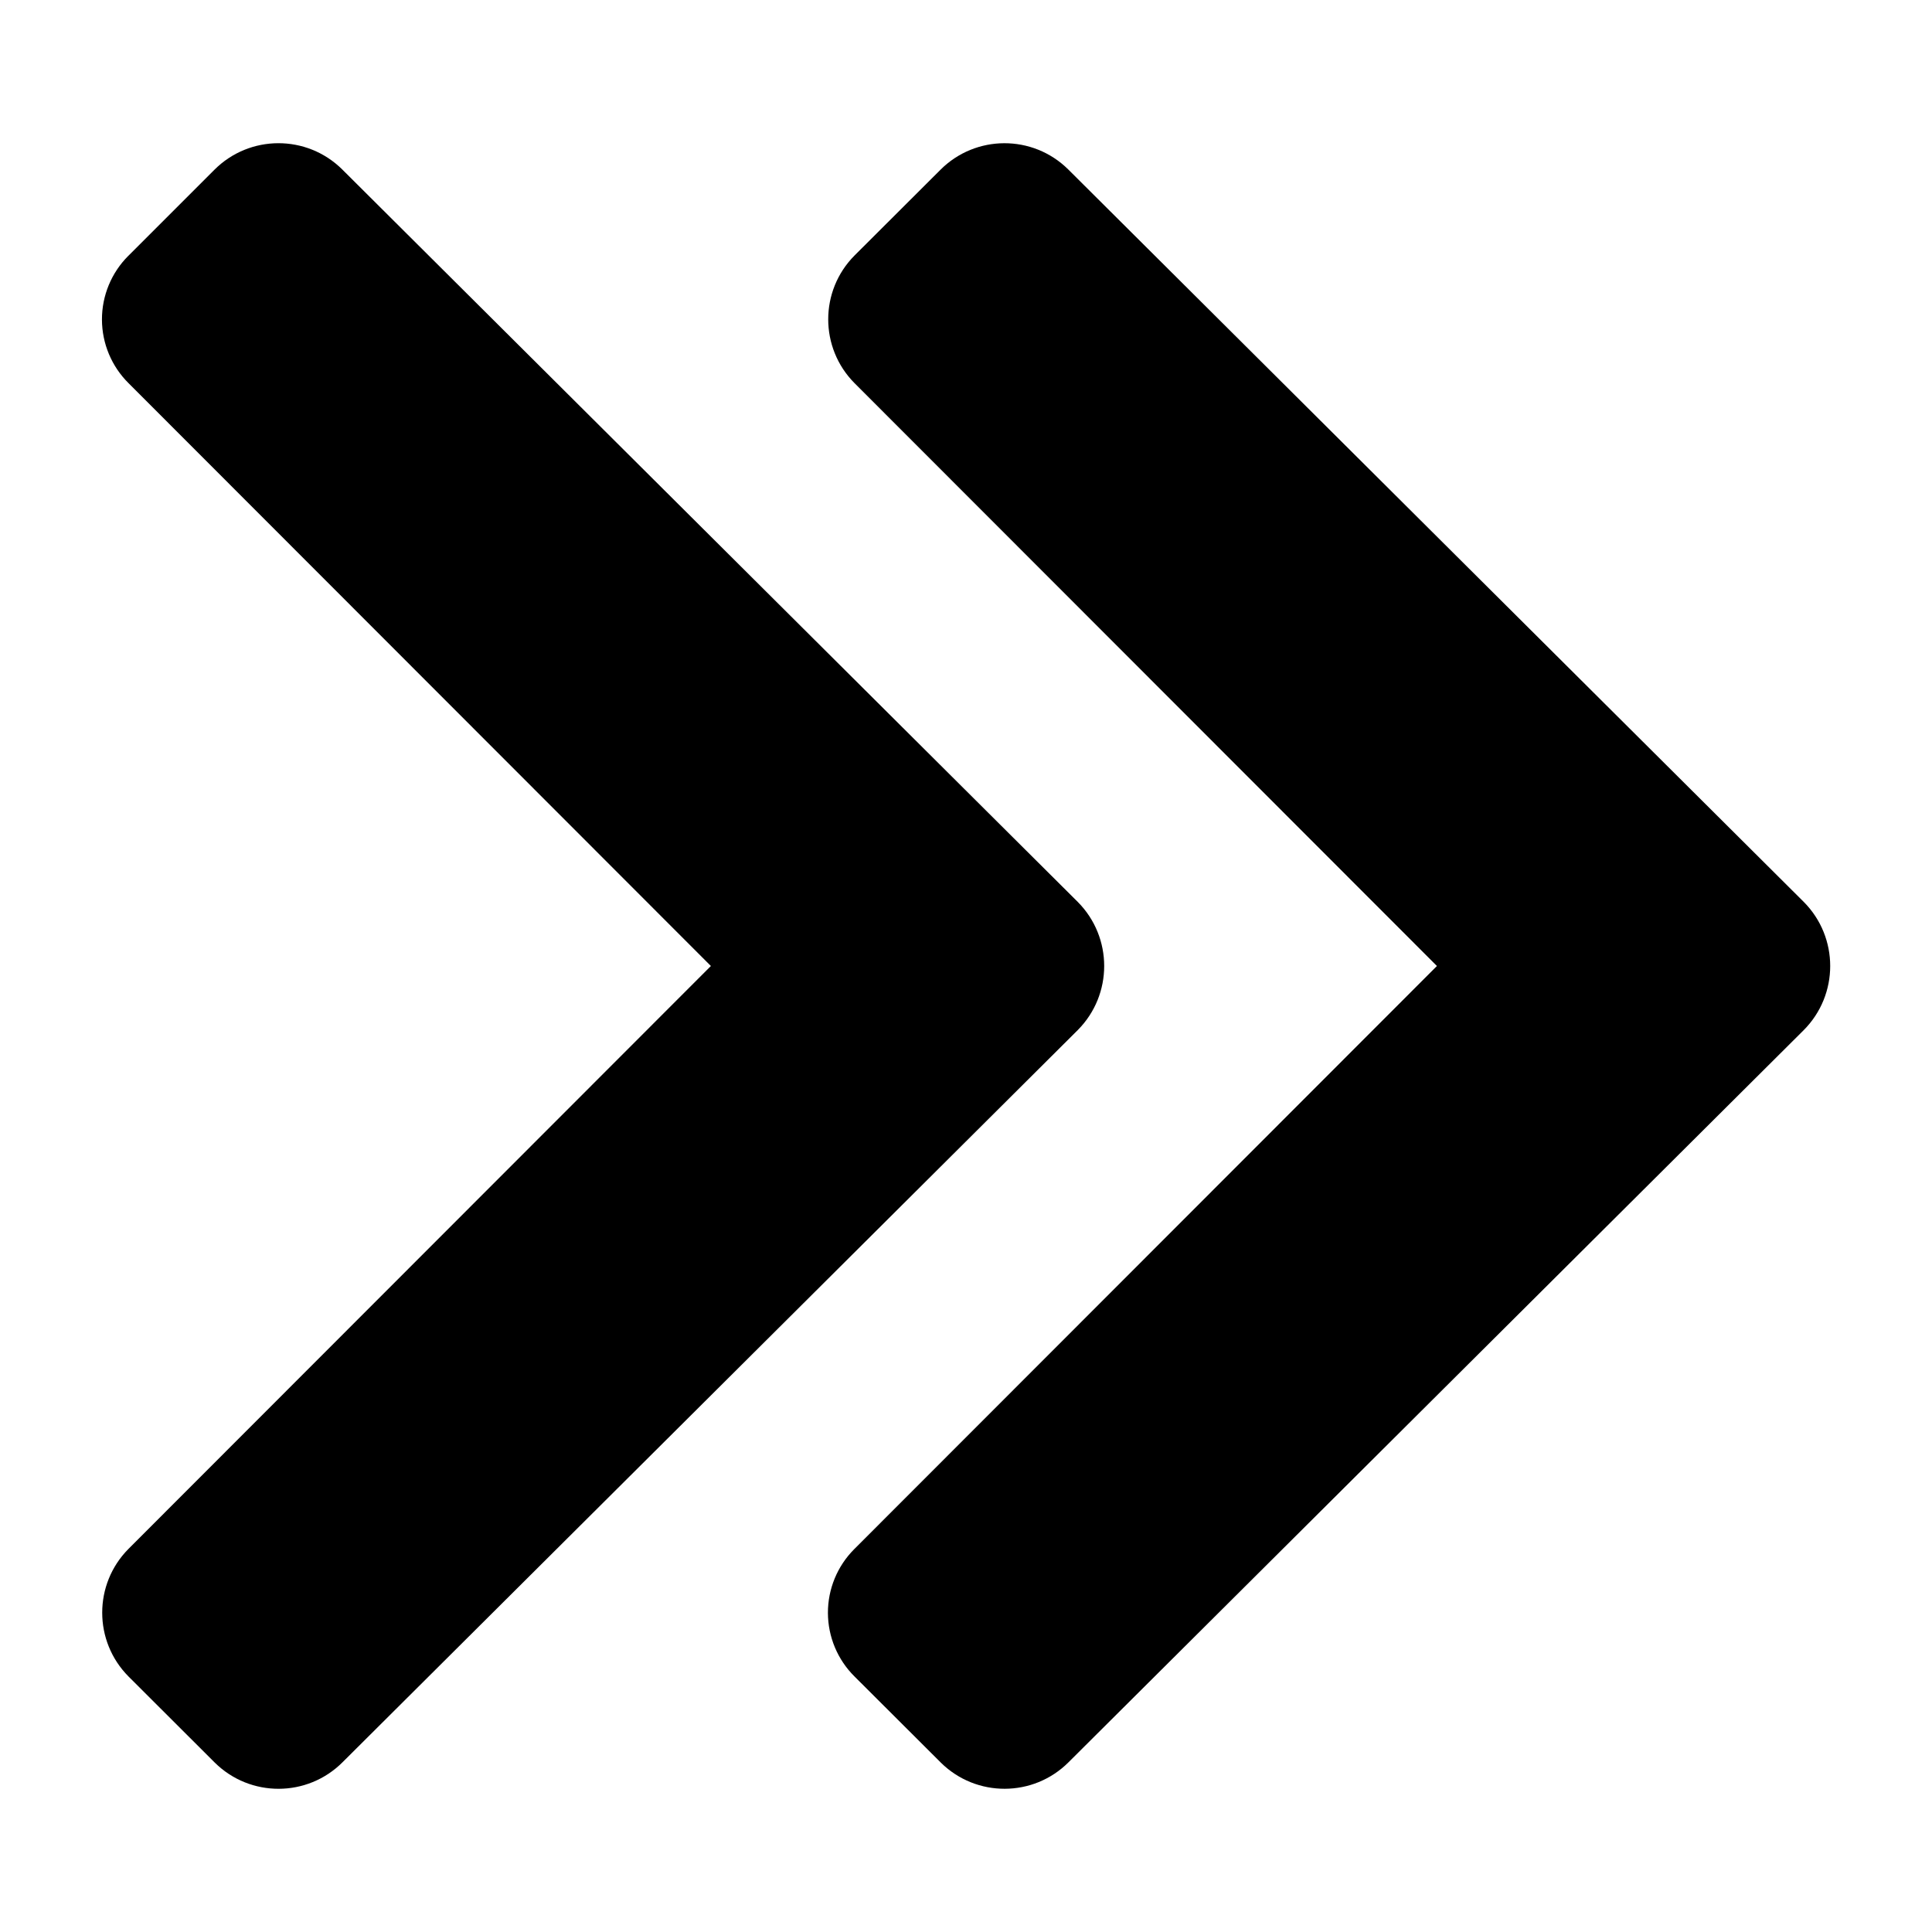
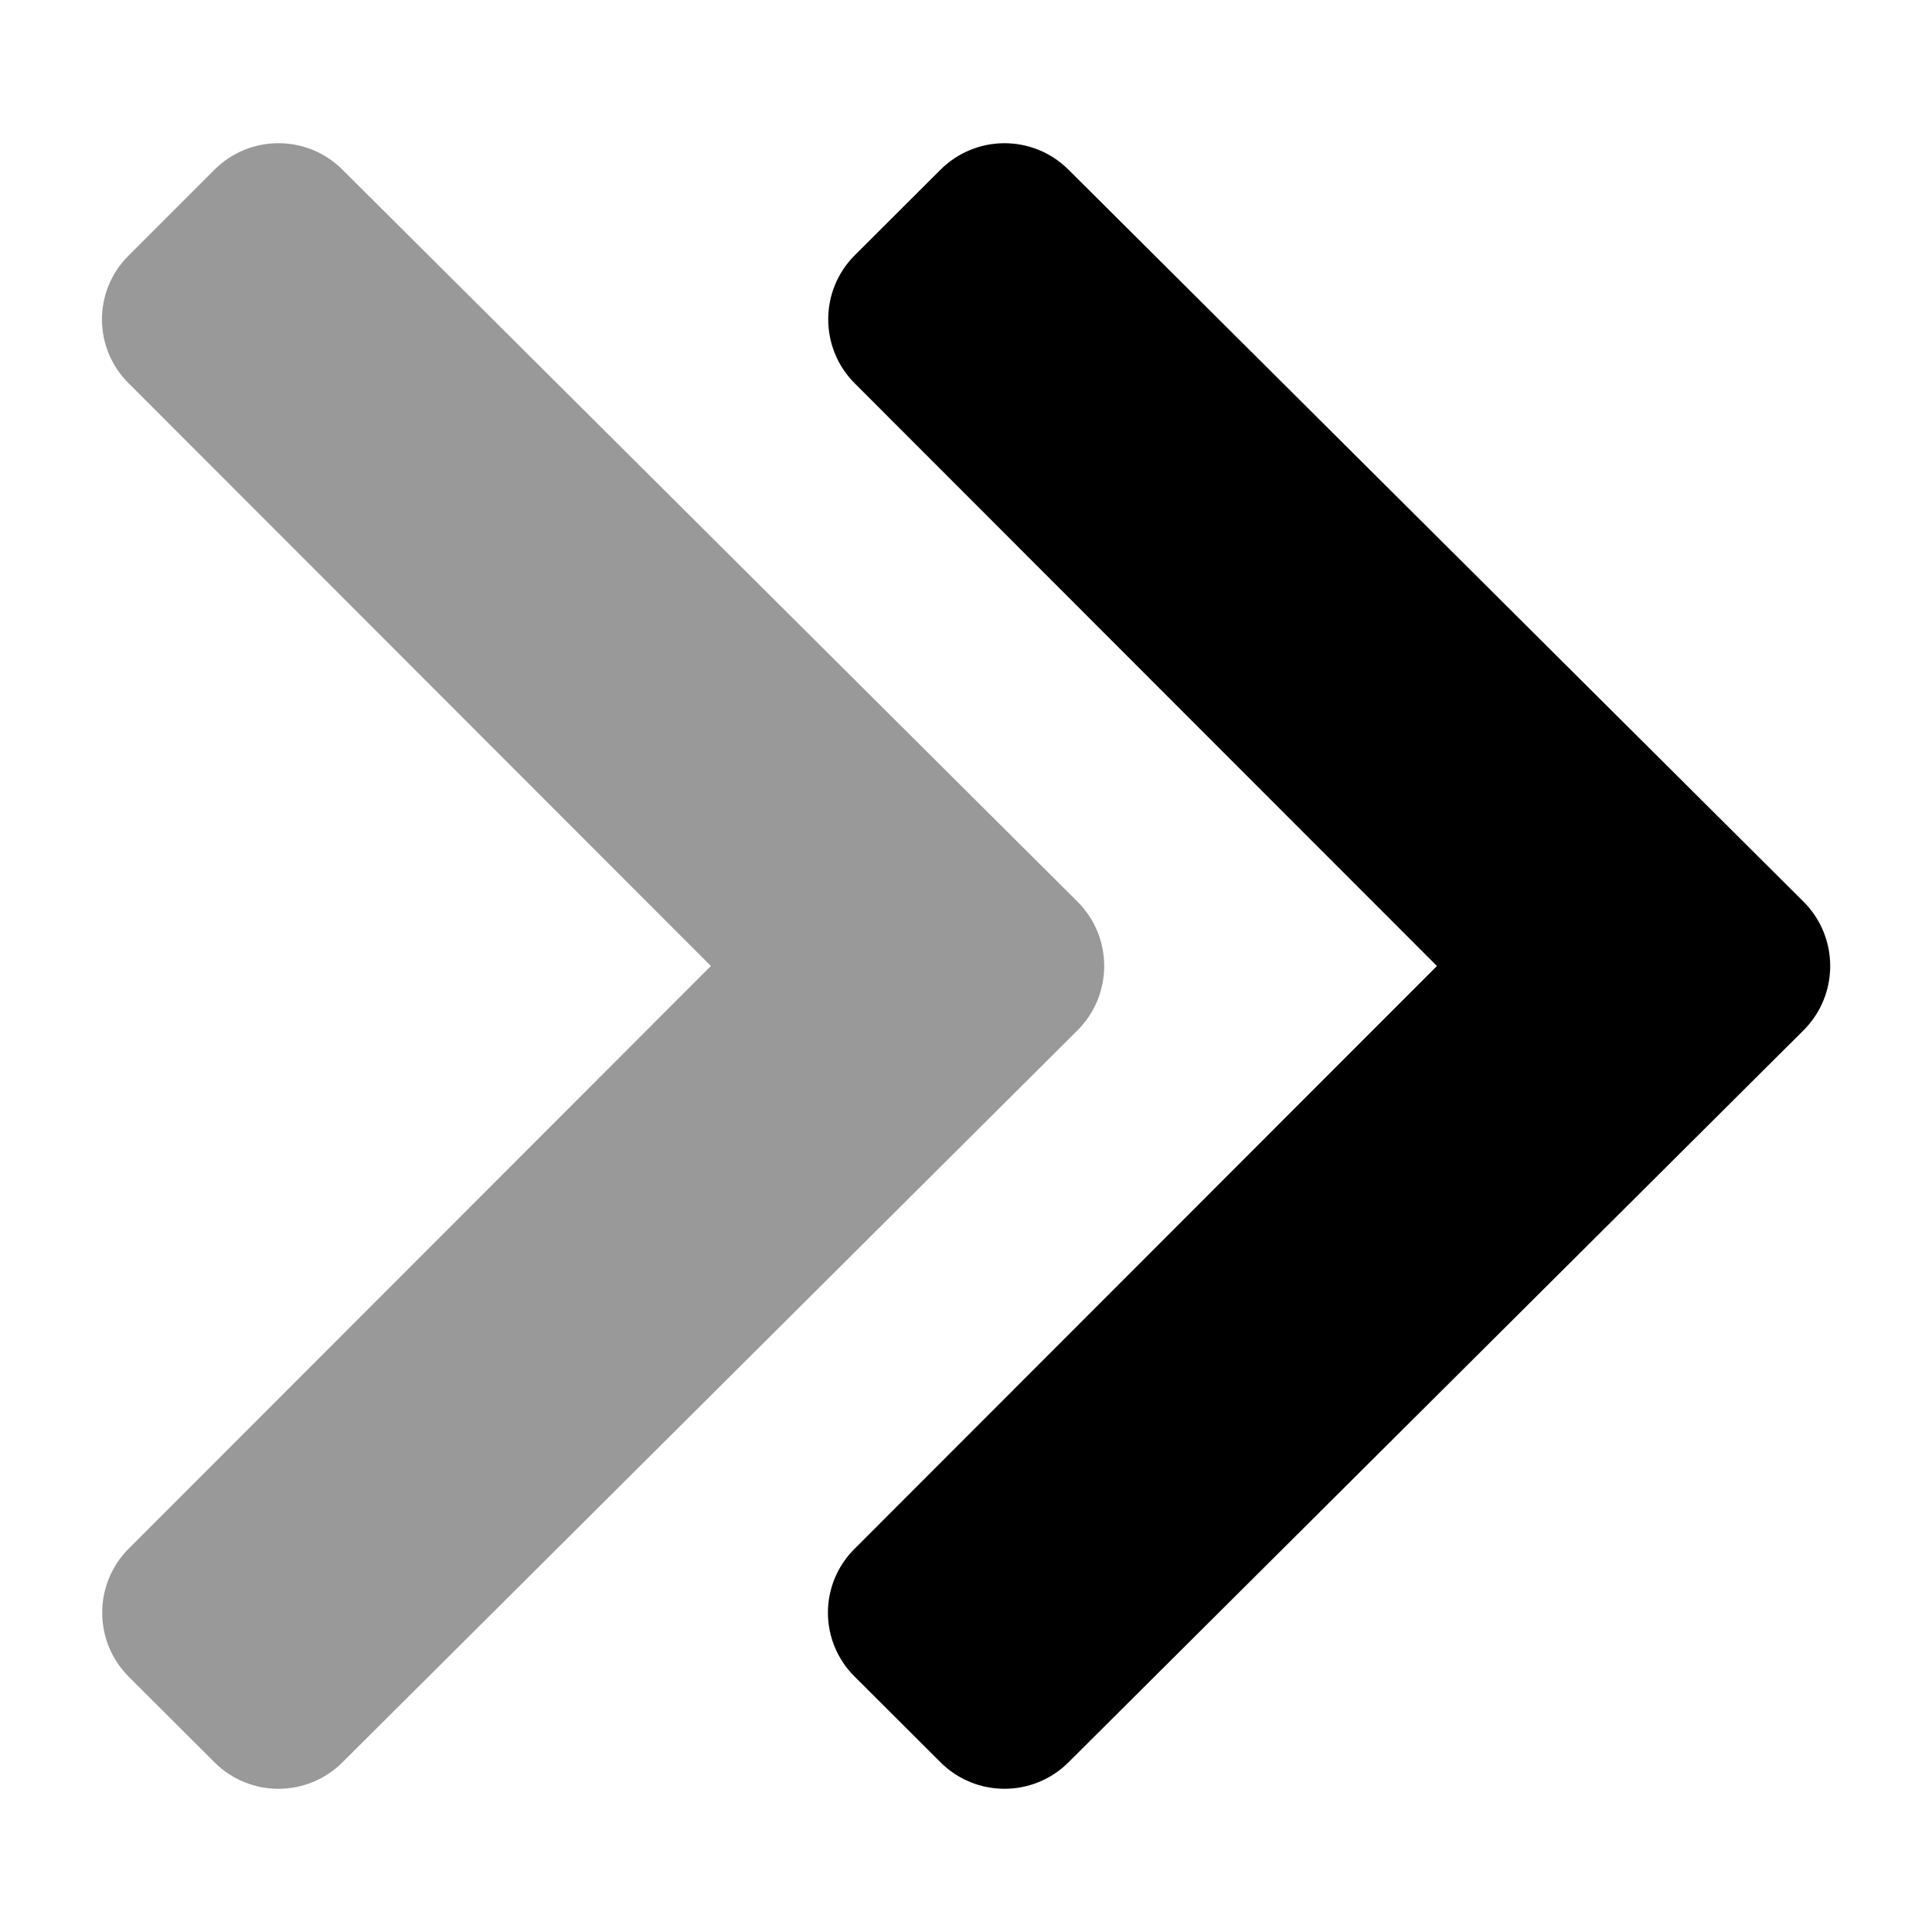
- <svg xmlns="http://www.w3.org/2000/svg" viewBox="0 0 512 512">
-   <path d="M285.6 273L90.79 467a24 24 0 0 1-33.88.1l-.1-.1-22.74-22.7a24 24 0 0 1 0-33.85L188.39 256 34.07 101.55A23.8 23.8 0 0 1 34 67.8l.11-.1L56.81 45a24 24 0 0 1 33.88-.1l.1.1L285.6 239a24.09 24.09 0 0 1 0 34z" class="fa-secondary" />
+ <svg xmlns="http://www.w3.org/2000/svg" viewBox="0 0 512 512" width="1.1em" height="1.1em">
+   <path d="M285.6 273L90.79 467a24 24 0 0 1-33.88.1l-.1-.1-22.74-22.7a24 24 0 0 1 0-33.85L188.39 256 34.07 101.55A23.8 23.8 0 0 1 34 67.8l.11-.1L56.81 45a24 24 0 0 1 33.88-.1l.1.1L285.6 239a24.09 24.09 0 0 1 0 34z" style="opacity: 0.4" />
  <path d="M478 273L283.19 467a24 24 0 0 1-33.87.1l-.1-.1-22.75-22.7a23.81 23.81 0 0 1-.1-33.75l.1-.1L380.8 256 226.47 101.55a24 24 0 0 1 0-33.85L249.22 45a24 24 0 0 1 33.87-.1.94.94 0 0 1 .1.1L478 239a24.09 24.09 0 0 1 0 34z" />
</svg>
